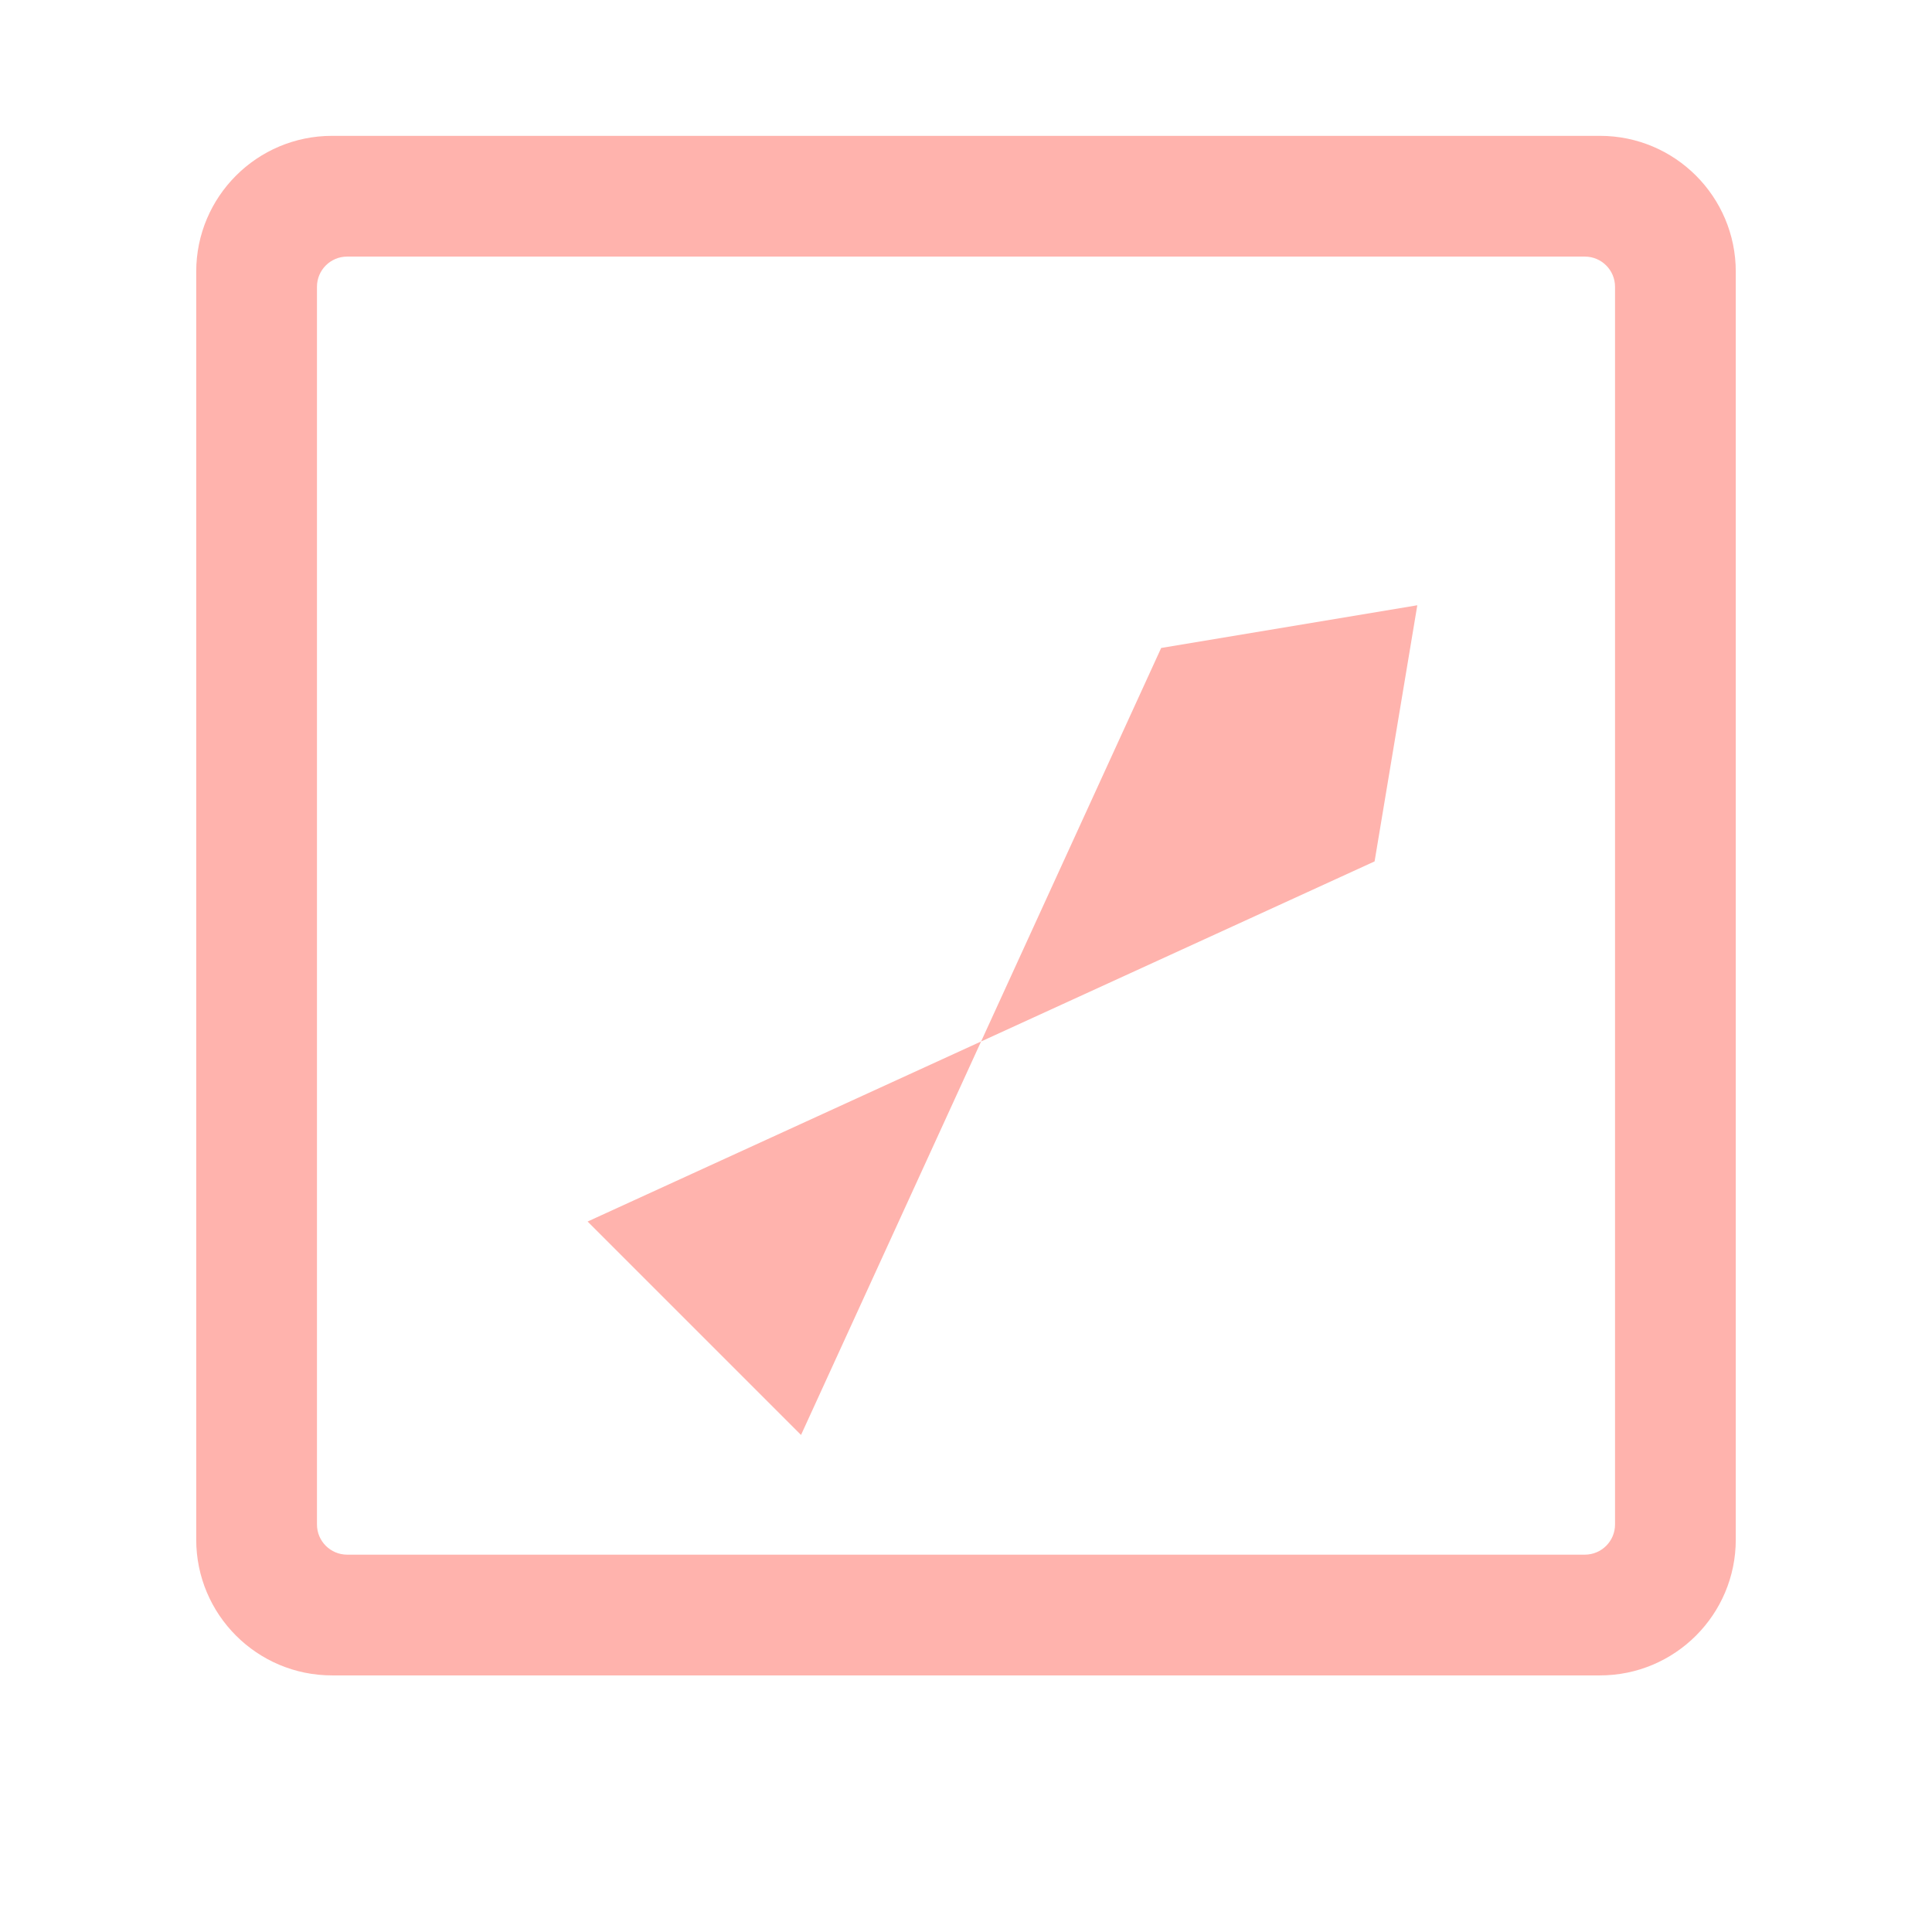
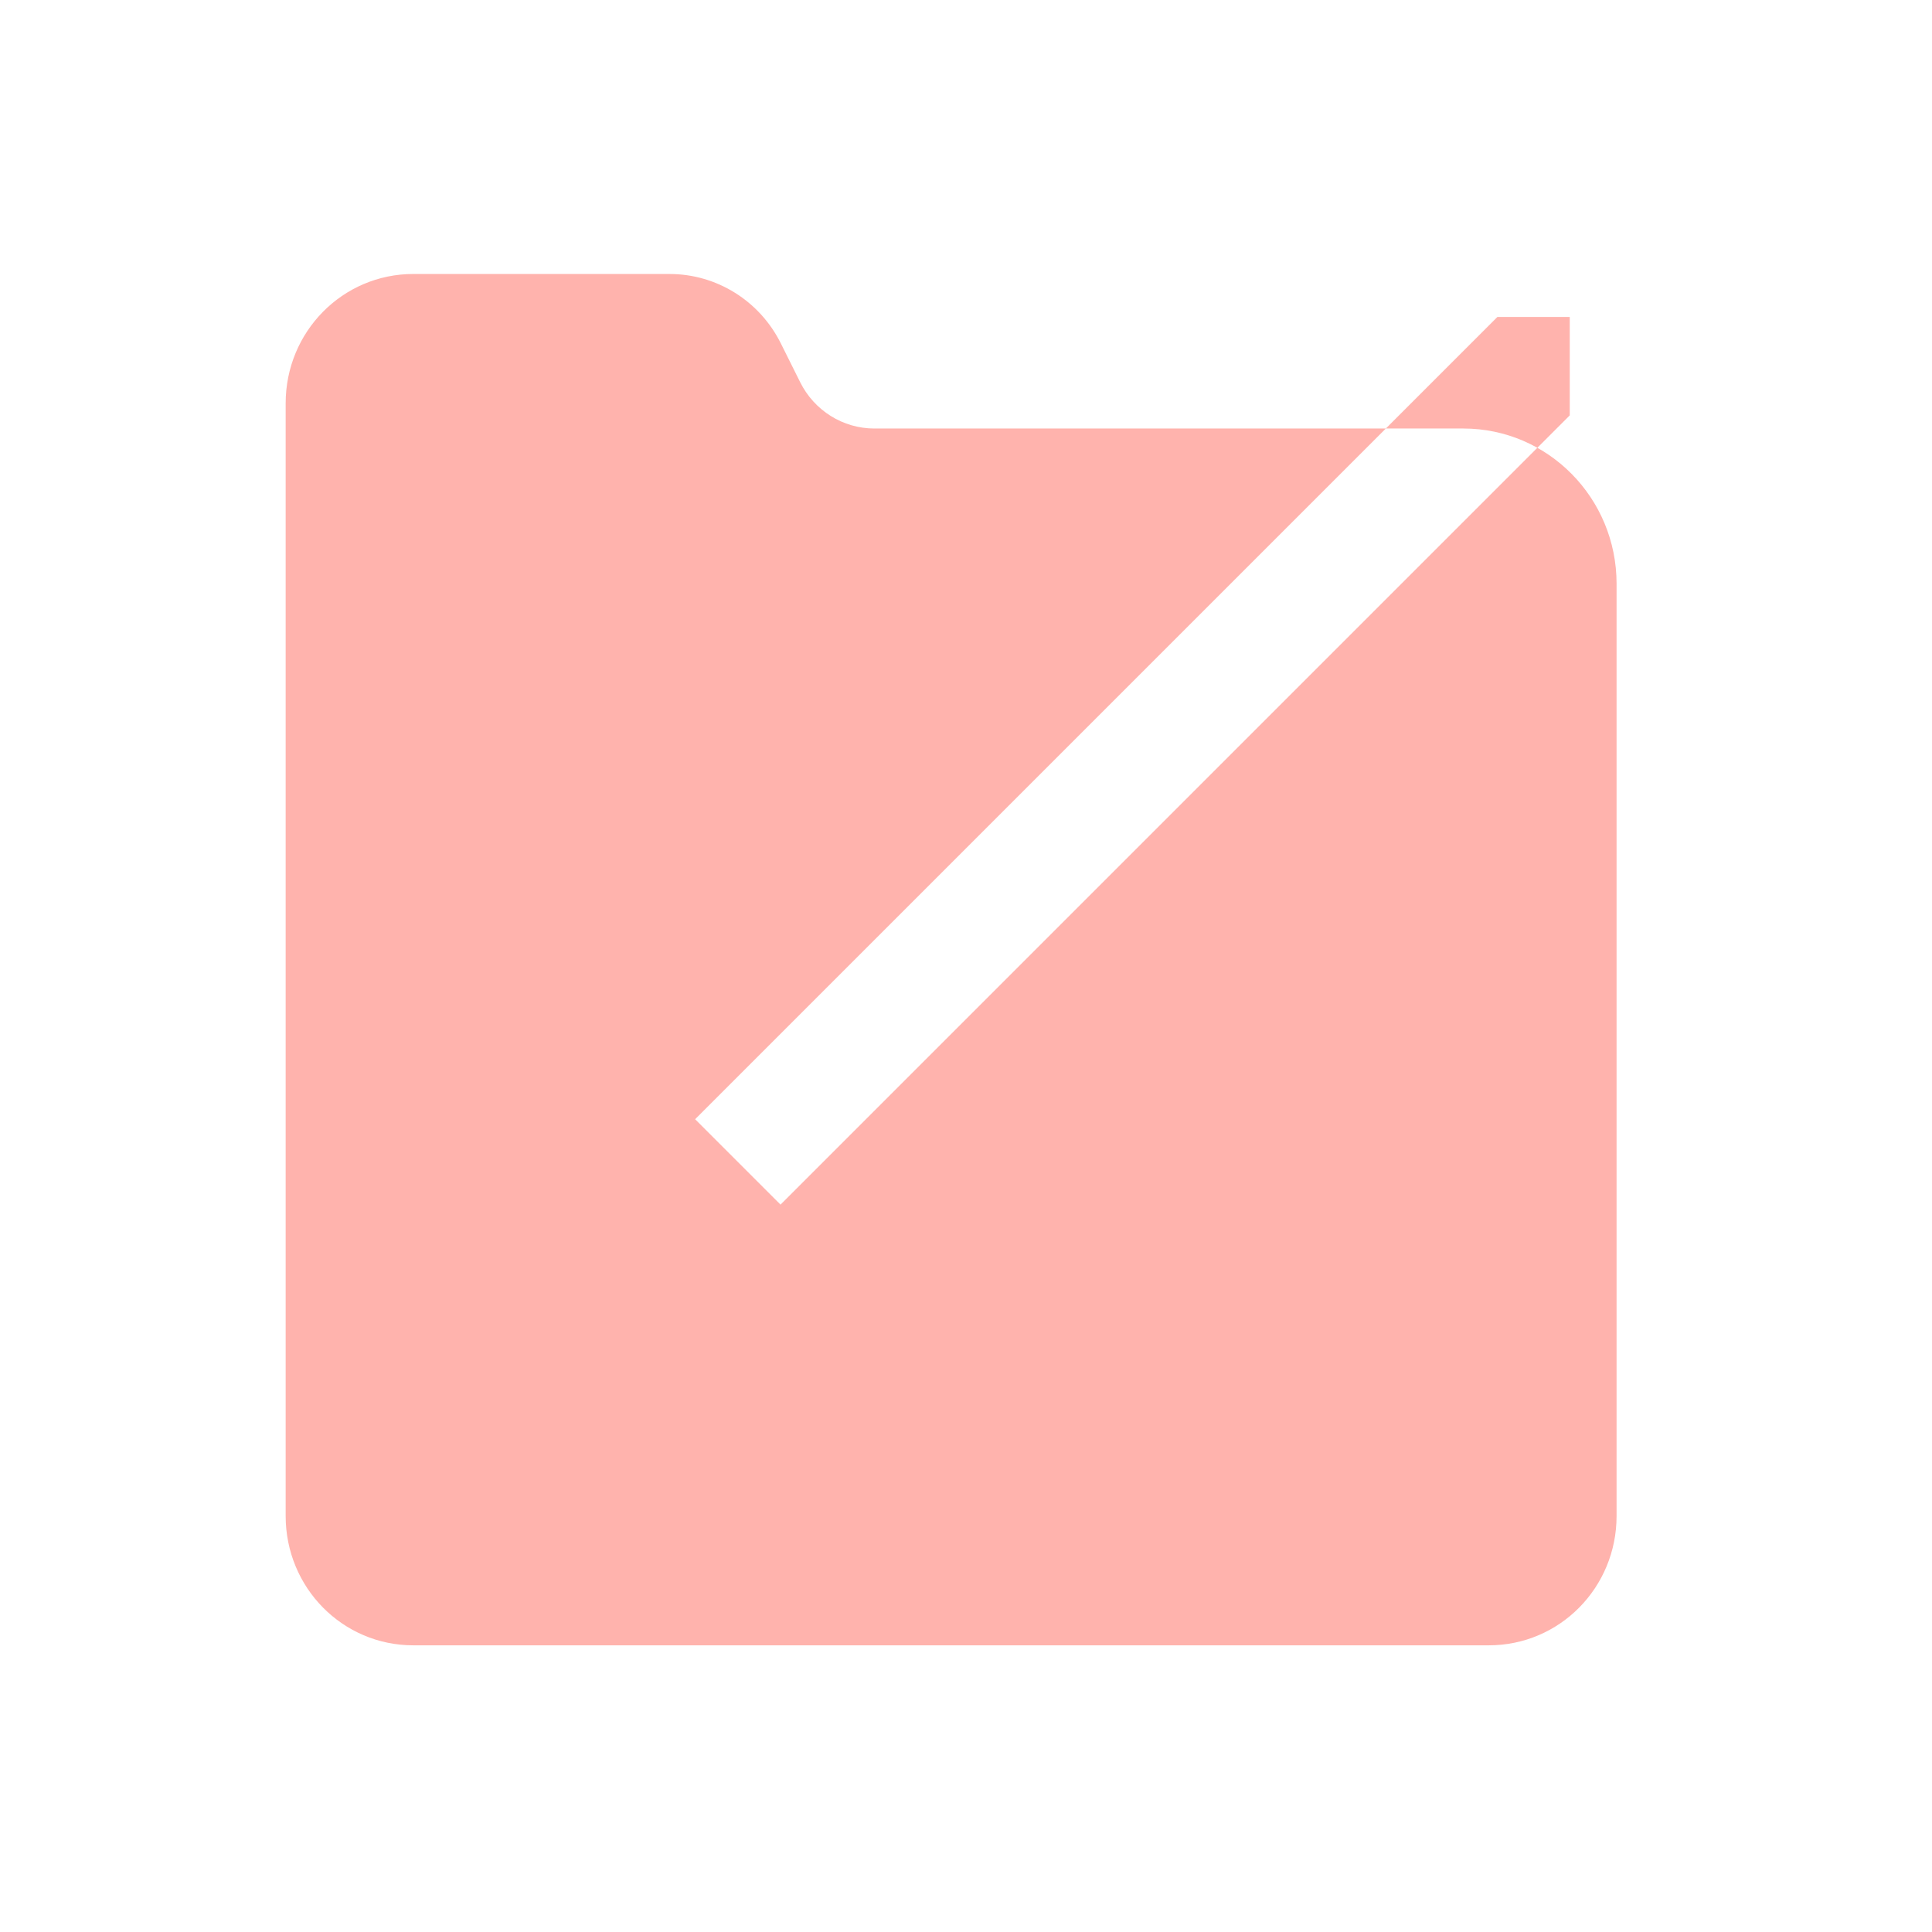
<svg xmlns="http://www.w3.org/2000/svg" width="128" height="128" viewBox="0 0 128 128">
  <defs>
    <style type="text/css">.ColorScheme-Text {color:#ffb3ad} .ColorScheme-Highlight {color:#ffb3ad}</style>
  </defs>
-   <path d="M22,9h84a9,9 0 0 1 9,9v84a9,9 0 0 1 -9,9h-84a9,9 0 0 1 -9,-9v-84a9,9 0 0 1 9,-9zM23,17h82a2,2 0 0 1 2,2v82a2,2 0 0 1 -2,2h-82a2,2 0 0 1 -2,-2v-82a2,2 0 0 1 2,-2zM53.07,95.07L76.93,42.93L91.07,57.07L38.93,80.93zM76.93,42.93L93.9,40.1L91.07,57.07z" fill="#ffb3ad" fill-opacity="1" fill-rule="evenodd" class="ColorScheme-Text" />
+   <path d="m 27.383 18.152 c -4.684 0 -8.457 3.824 -8.457 8.57 v 73.715 c 0 4.75 3.773 8.57 8.457 8.57 h 71.254 c 4.691 0 8.465 -3.82 8.465 -8.57 v -61.766 c 0 -5.68 -4.547 -10.281 -10.152 -10.281 h -39.023 c -2.082 0 -3.98 -1.191 -4.914 -3.07 l -1.277 -2.562 c -1.402 -2.824 -4.254 -4.605 -7.375 -4.605 z M51.711 79.809 L104.000 27.520 L104.000 21.000 L99.206 21.000 L46.054 74.152 Z" fill="#ffb3ad" fill-opacity="1" fill-rule="evenodd" class="ColorScheme-Text" />
</svg>
